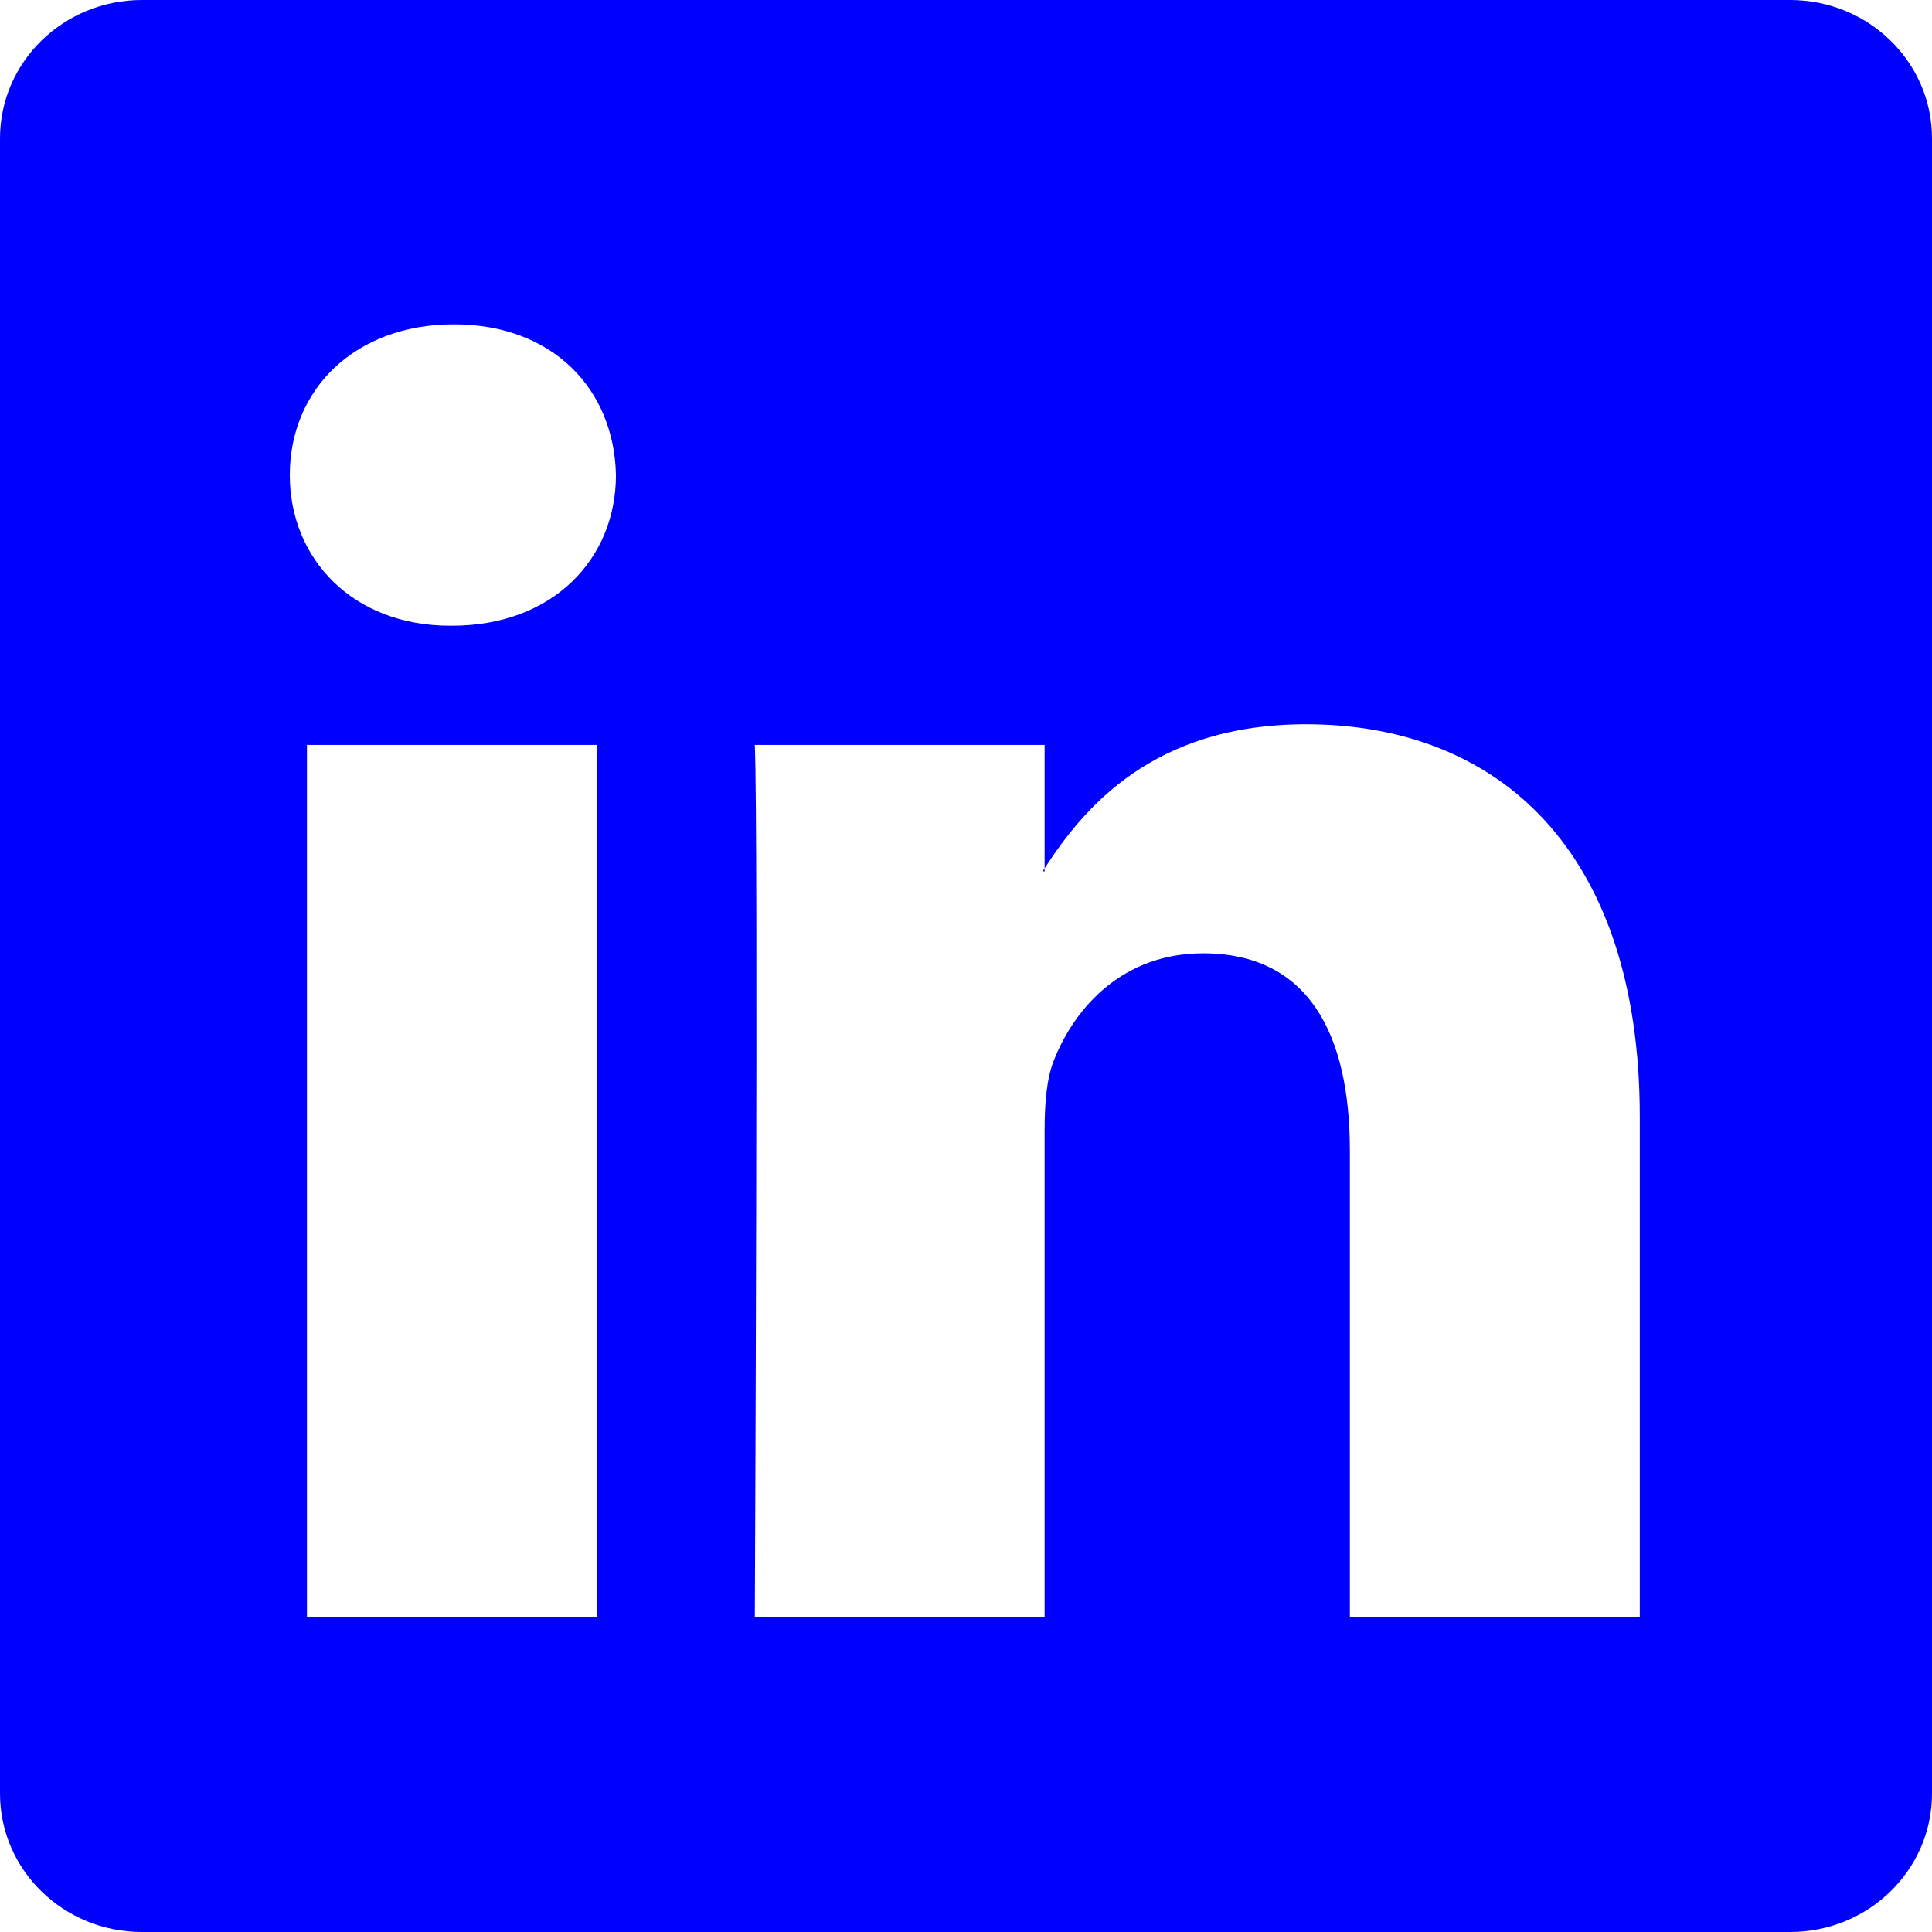
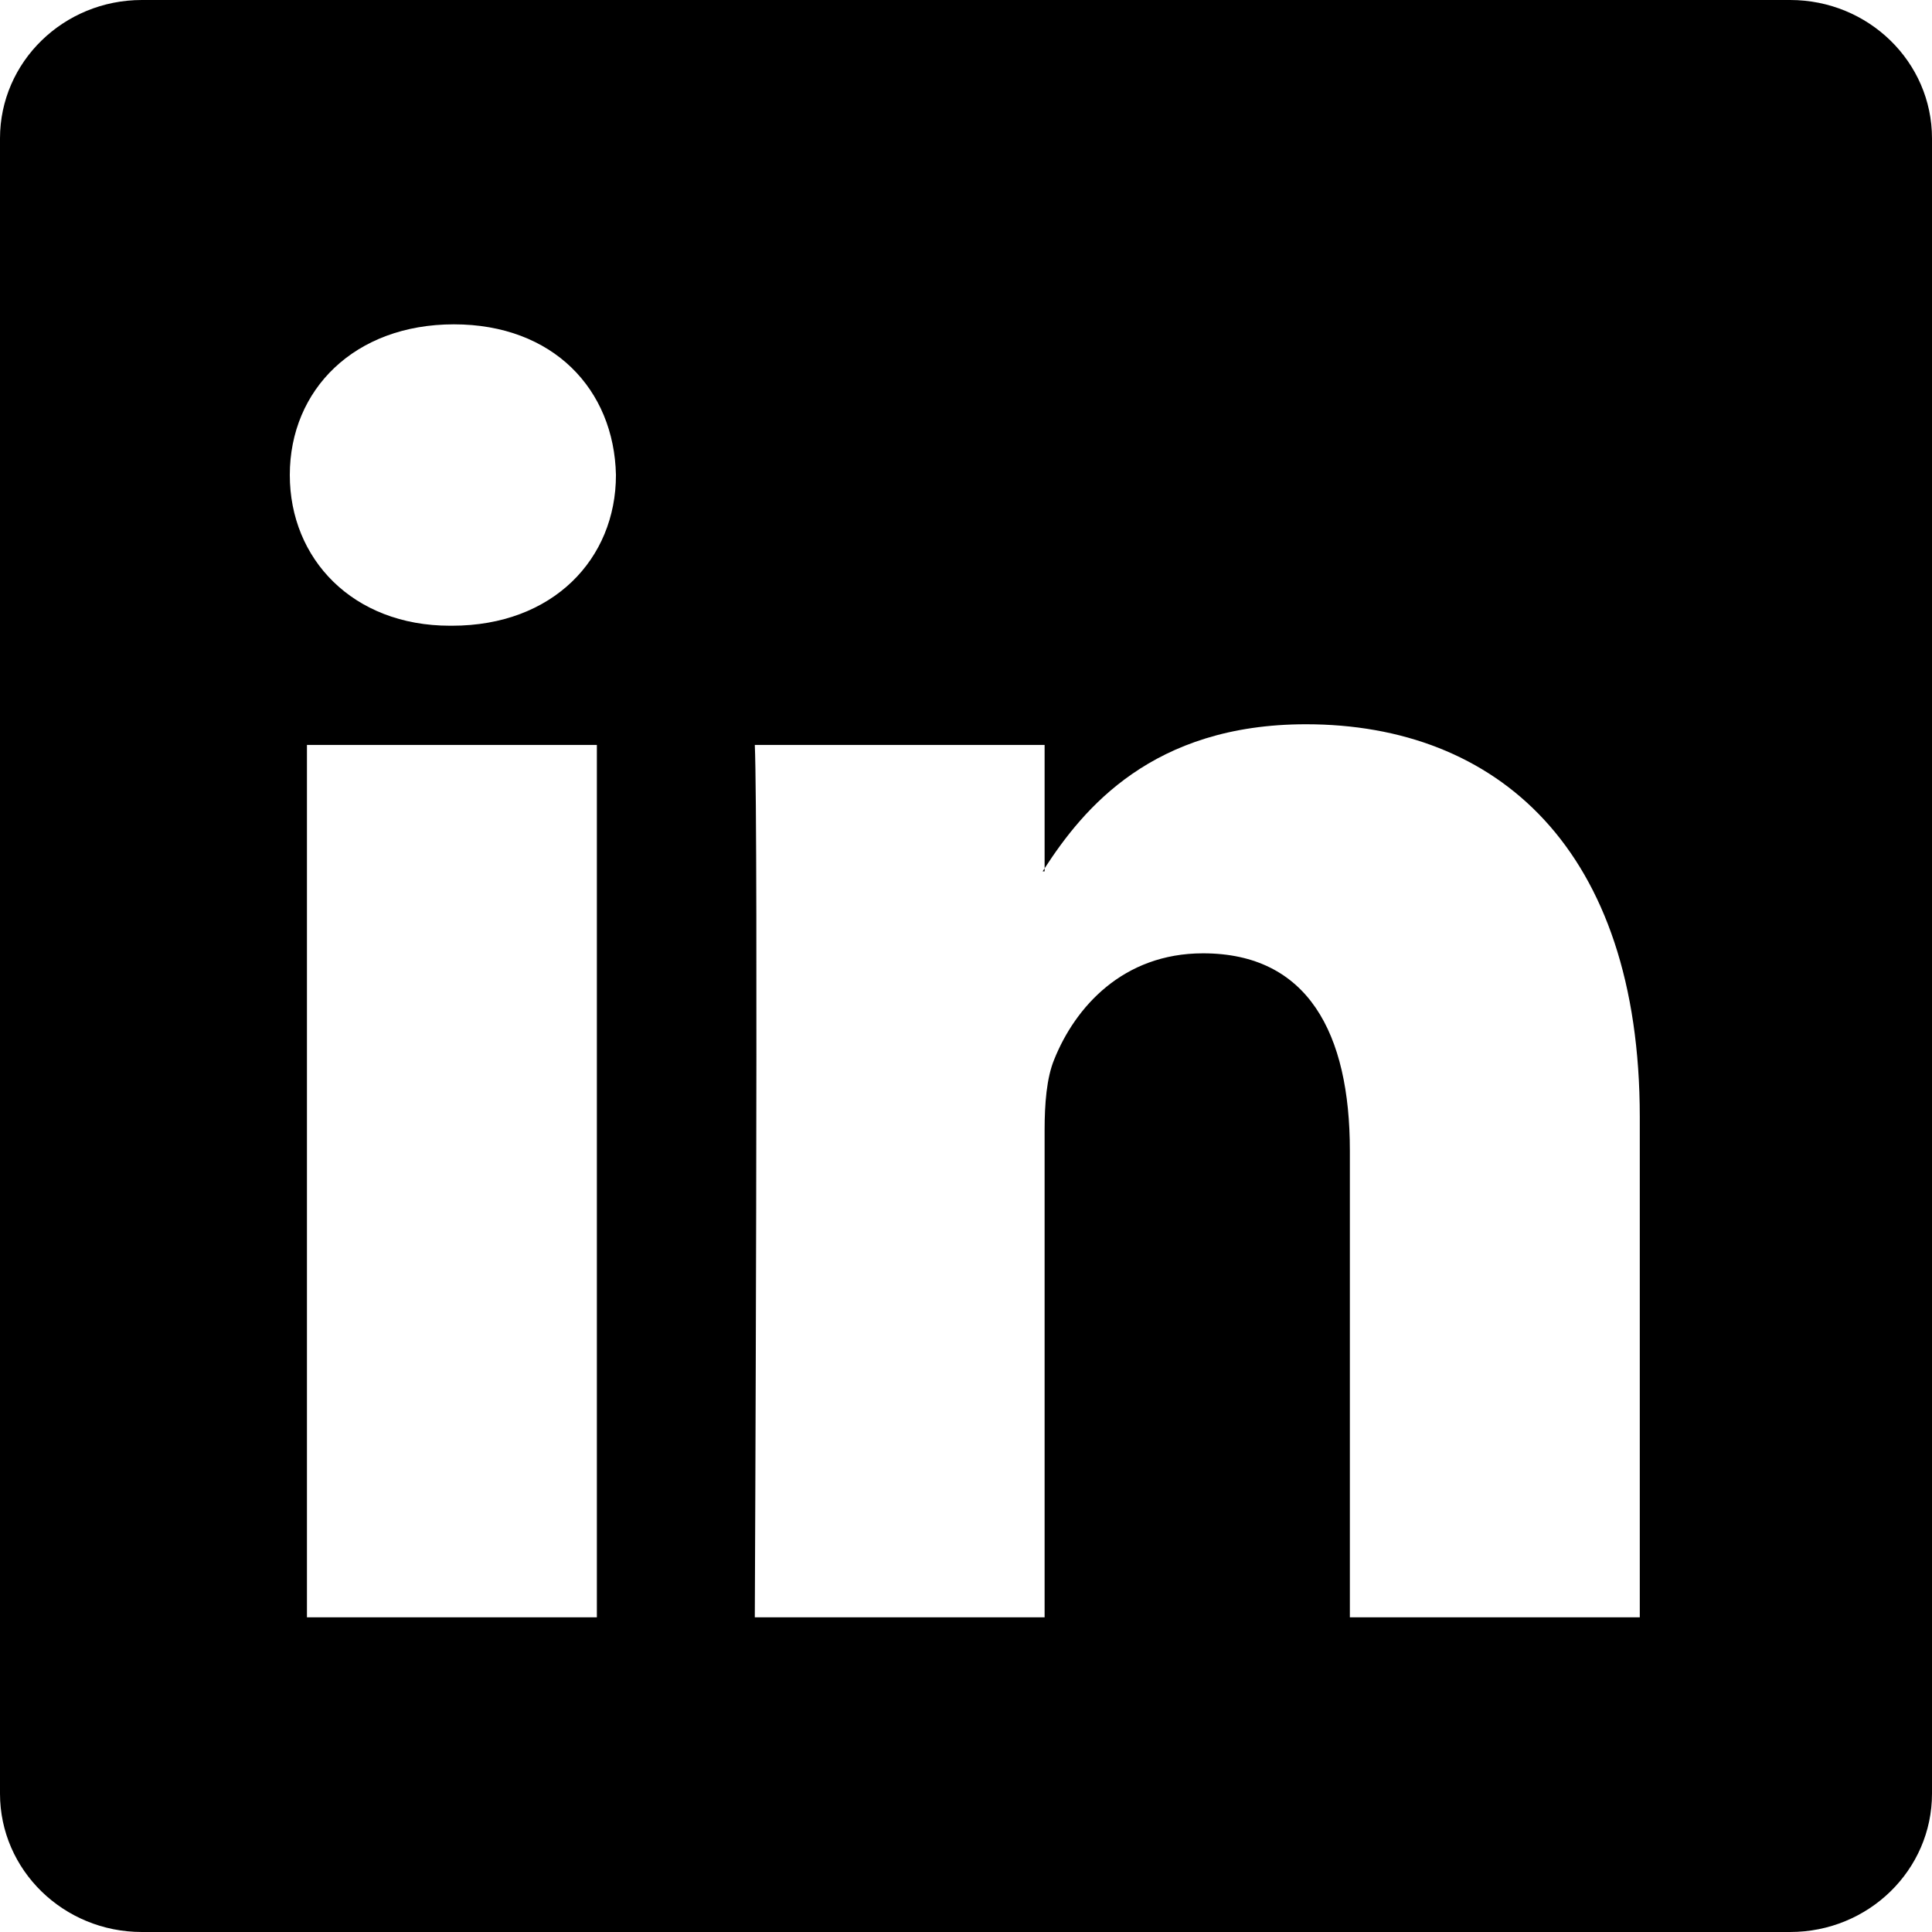
- <svg xmlns="http://www.w3.org/2000/svg" width="16" height="16" fill="blue" class="bi bi-linkedin" viewBox="0 0 16 16">
+ <svg xmlns="http://www.w3.org/2000/svg" width="16" height="16" fill="currentColor" class="bi bi-linkedin" viewBox="0 0 16 16">
  <path d="M0 1.146C0 .513.526 0 1.175 0h13.65C15.474 0 16 .513 16 1.146v13.708c0 .633-.526 1.146-1.175 1.146H1.175C.526 16 0 15.487 0 14.854zm4.943 12.248V6.169H2.542v7.225zm-1.2-8.212c.837 0 1.358-.554 1.358-1.248-.015-.709-.52-1.248-1.342-1.248S2.4 3.226 2.4 3.934c0 .694.521 1.248 1.327 1.248zm4.908 8.212V9.359c0-.216.016-.432.08-.586.173-.431.568-.878 1.232-.878.869 0 1.216.662 1.216 1.634v3.865h2.401V9.25c0-2.22-1.184-3.252-2.764-3.252-1.274 0-1.845.7-2.165 1.193v.025h-.016l.016-.025V6.169h-2.4c.03.678 0 7.225 0 7.225z" />
</svg>
